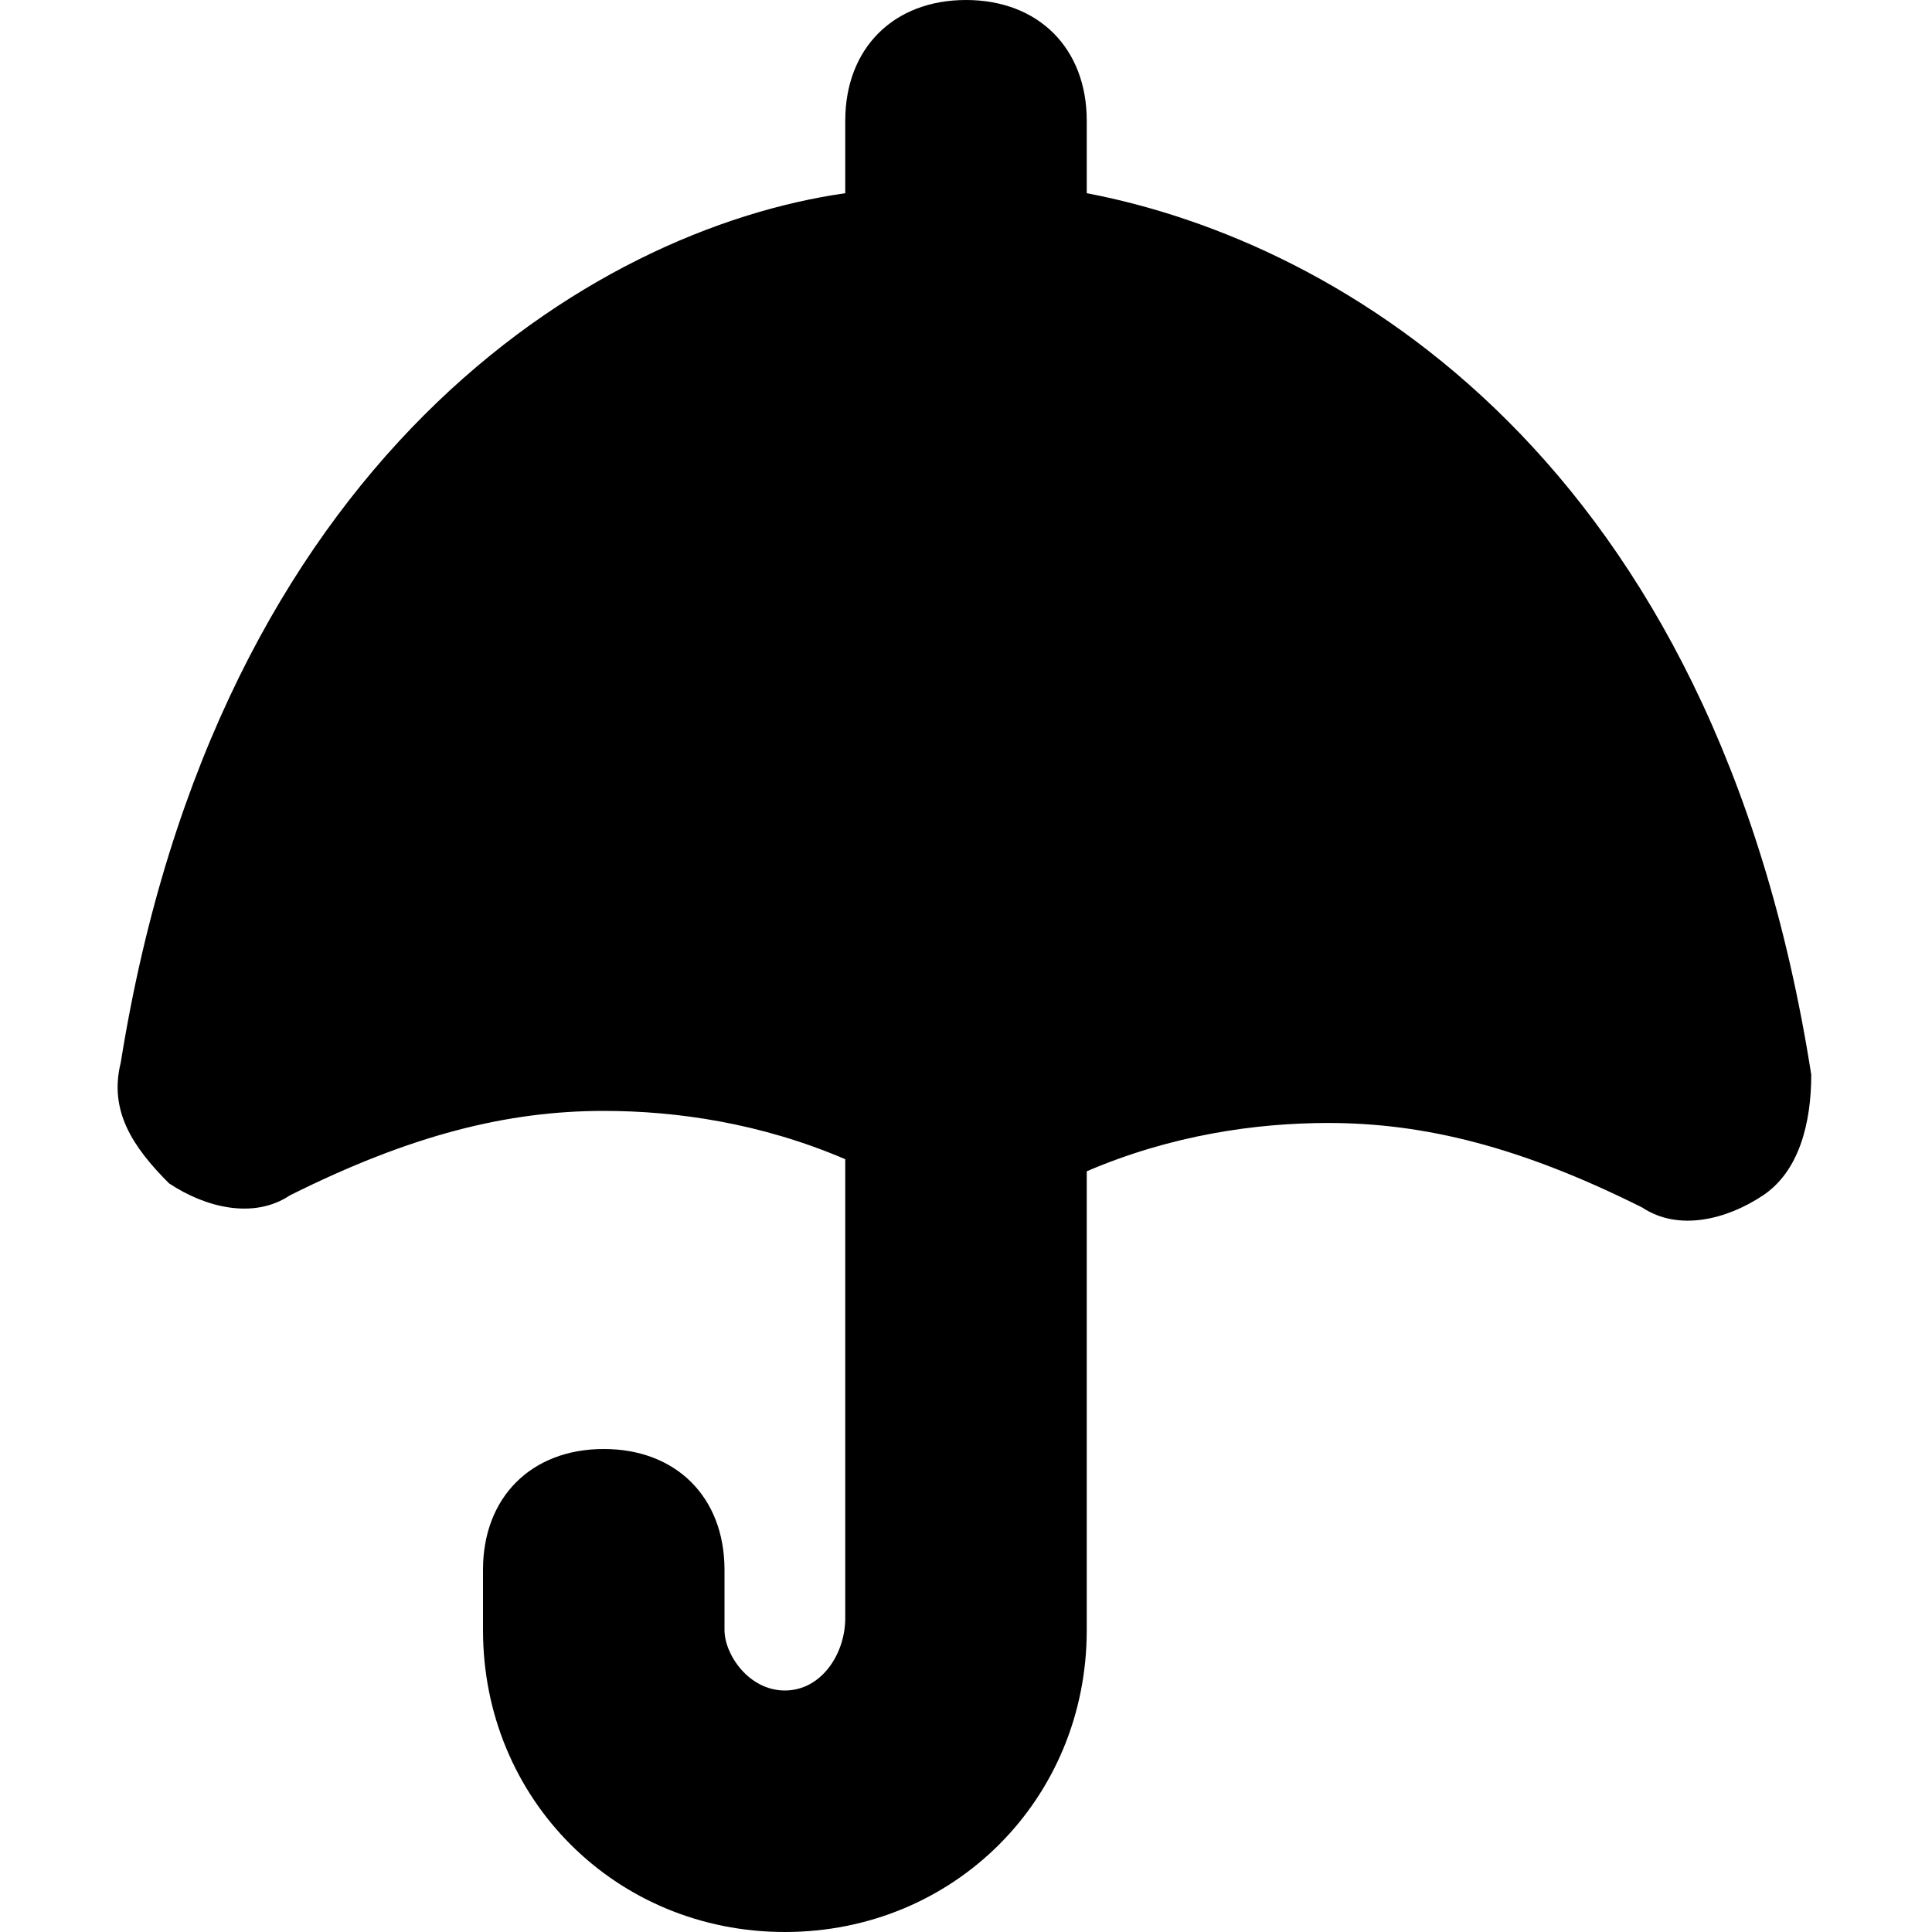
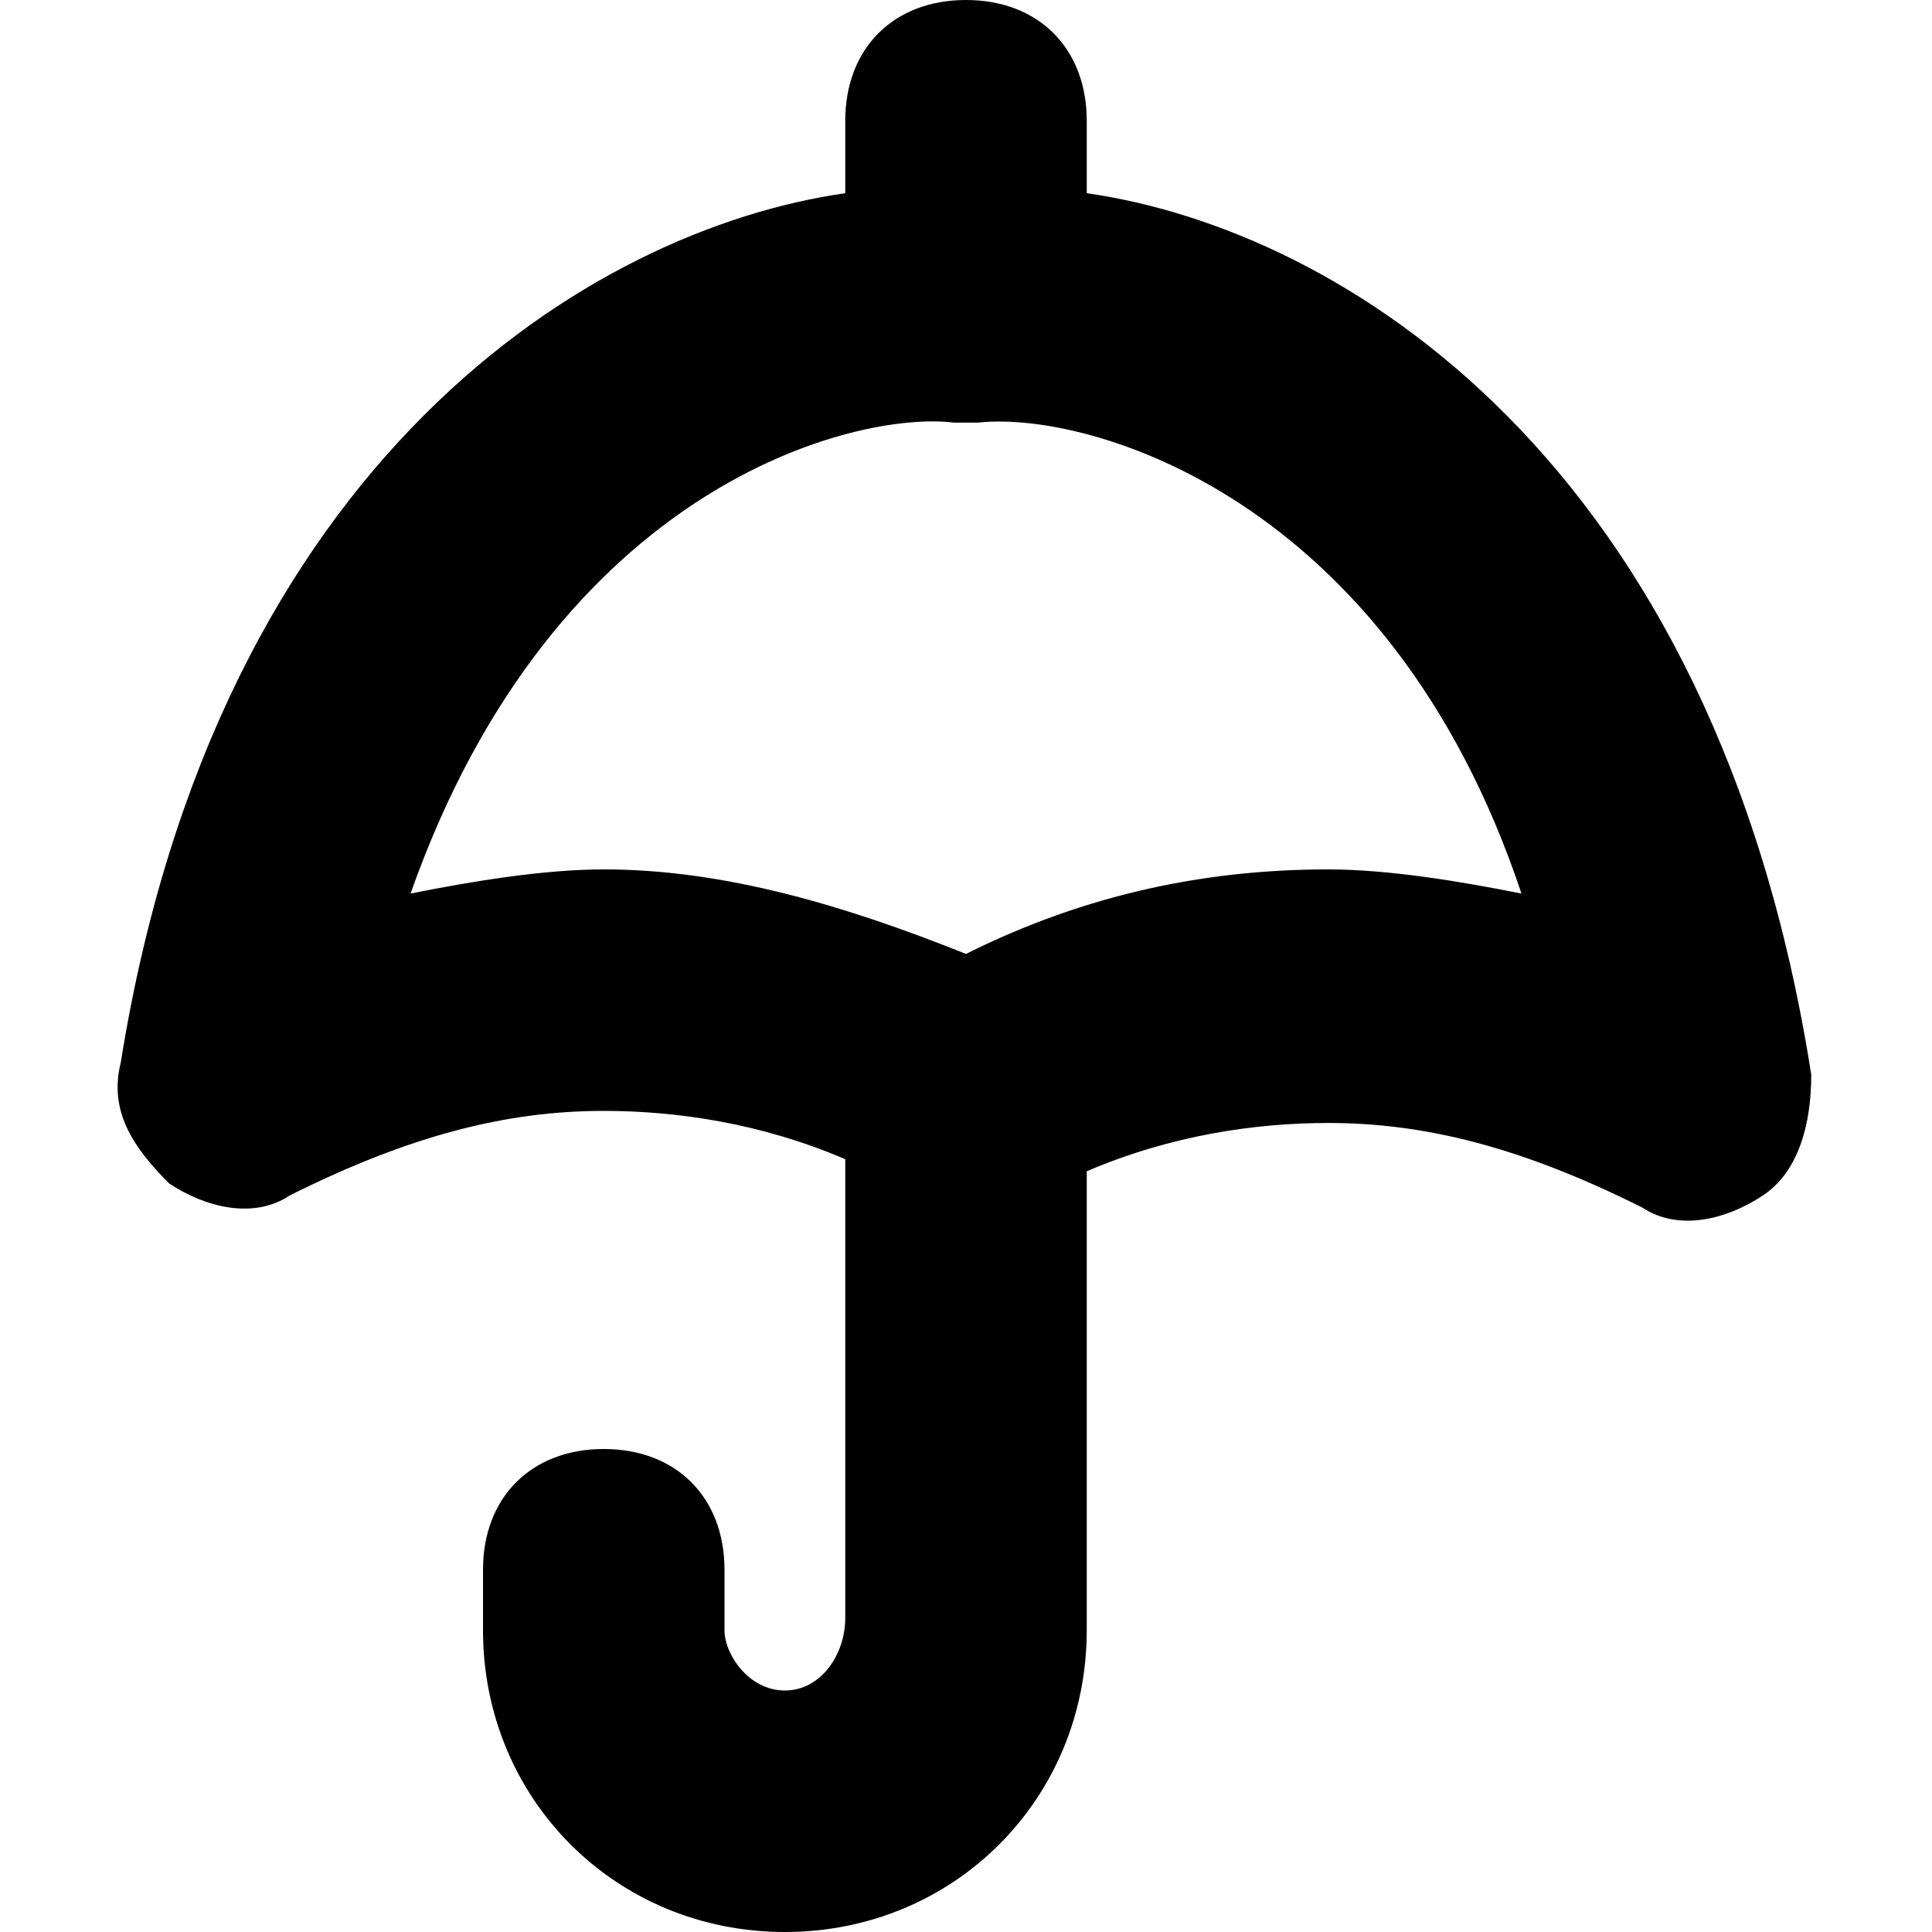
- <svg xmlns="http://www.w3.org/2000/svg" fill="currentColor" viewBox="0 0 16 16">
-   <path d="m8 0c-.6 0-1 .4-1 1v.6c-2.1.3-5.2 2.2-6 7.2-.1.4.1.7.4 1 .3.2.7.3 1 .1 1-.5 1.8-.7 2.6-.7.6 0 1.3.1 2 .4v3.8c0 .3-.2.6-.5.6s-.5-.3-.5-.5v-.5c0-.6-.4-1-1-1s-1 .4-1 1v.5c0 1.4 1.1 2.5 2.5 2.5s2.5-1.1 2.5-2.5v-3.8c.7-.3 1.4-.4 2-.4.8 0 1.6.2 2.6.7.3.2.7.1 1-.1s.4-.6.4-1c-.8-5.1-3.9-6.9-6-7.3v-.6c0-.6-.4-1-1-1zm.1 3.5c-.1 0-.1 0 0 0-1-.1-3.5.6-4.7 3.9.5-.1 1.1-.2 1.6-.2 1 0 2 .2 3 .7 1-.4 2-.7 3-.7.5 0 1.1.1 1.6.2-1.1-3.3-3.6-4-4.5-3.9z" />
+ <svg xmlns="http://www.w3.org/2000/svg" enable-background="new 0 0 16 16" viewBox="0 0 16 16">
+   <path clip-rule="evenodd" d="m9 1.6v-.6c0-.6-.4-1-1-1s-1 .4-1 1v.6c-2.1.3-5.2 2.2-6 7.2-.1.4.1.7.4 1 .3.2.7.3 1 .1 1-.5 1.8-.7 2.6-.7.6 0 1.3.1 2 .4v3.8c0 .3-.2.6-.5.6s-.5-.3-.5-.5v-.5c0-.6-.4-1-1-1s-1 .4-1 1v.5c0 1.4 1.1 2.5 2.5 2.5s2.5-1.1 2.5-2.5v-3.8c.7-.3 1.4-.4 2-.4.8 0 1.6.2 2.6.7.3.2.7.1 1-.1s.4-.6.4-1c-.8-5.1-3.9-7-6-7.3zm2 5.6c-1 0-2 .2-3 .7-1-.4-2-.7-3-.7-.5 0-1.1.1-1.6.2 1.2-3.4 3.7-4 4.5-3.9h.1.1c.9-.1 3.4.6 4.5 3.9-.5-.1-1.1-.2-1.6-.2z" fill-rule="evenodd" />
</svg>
